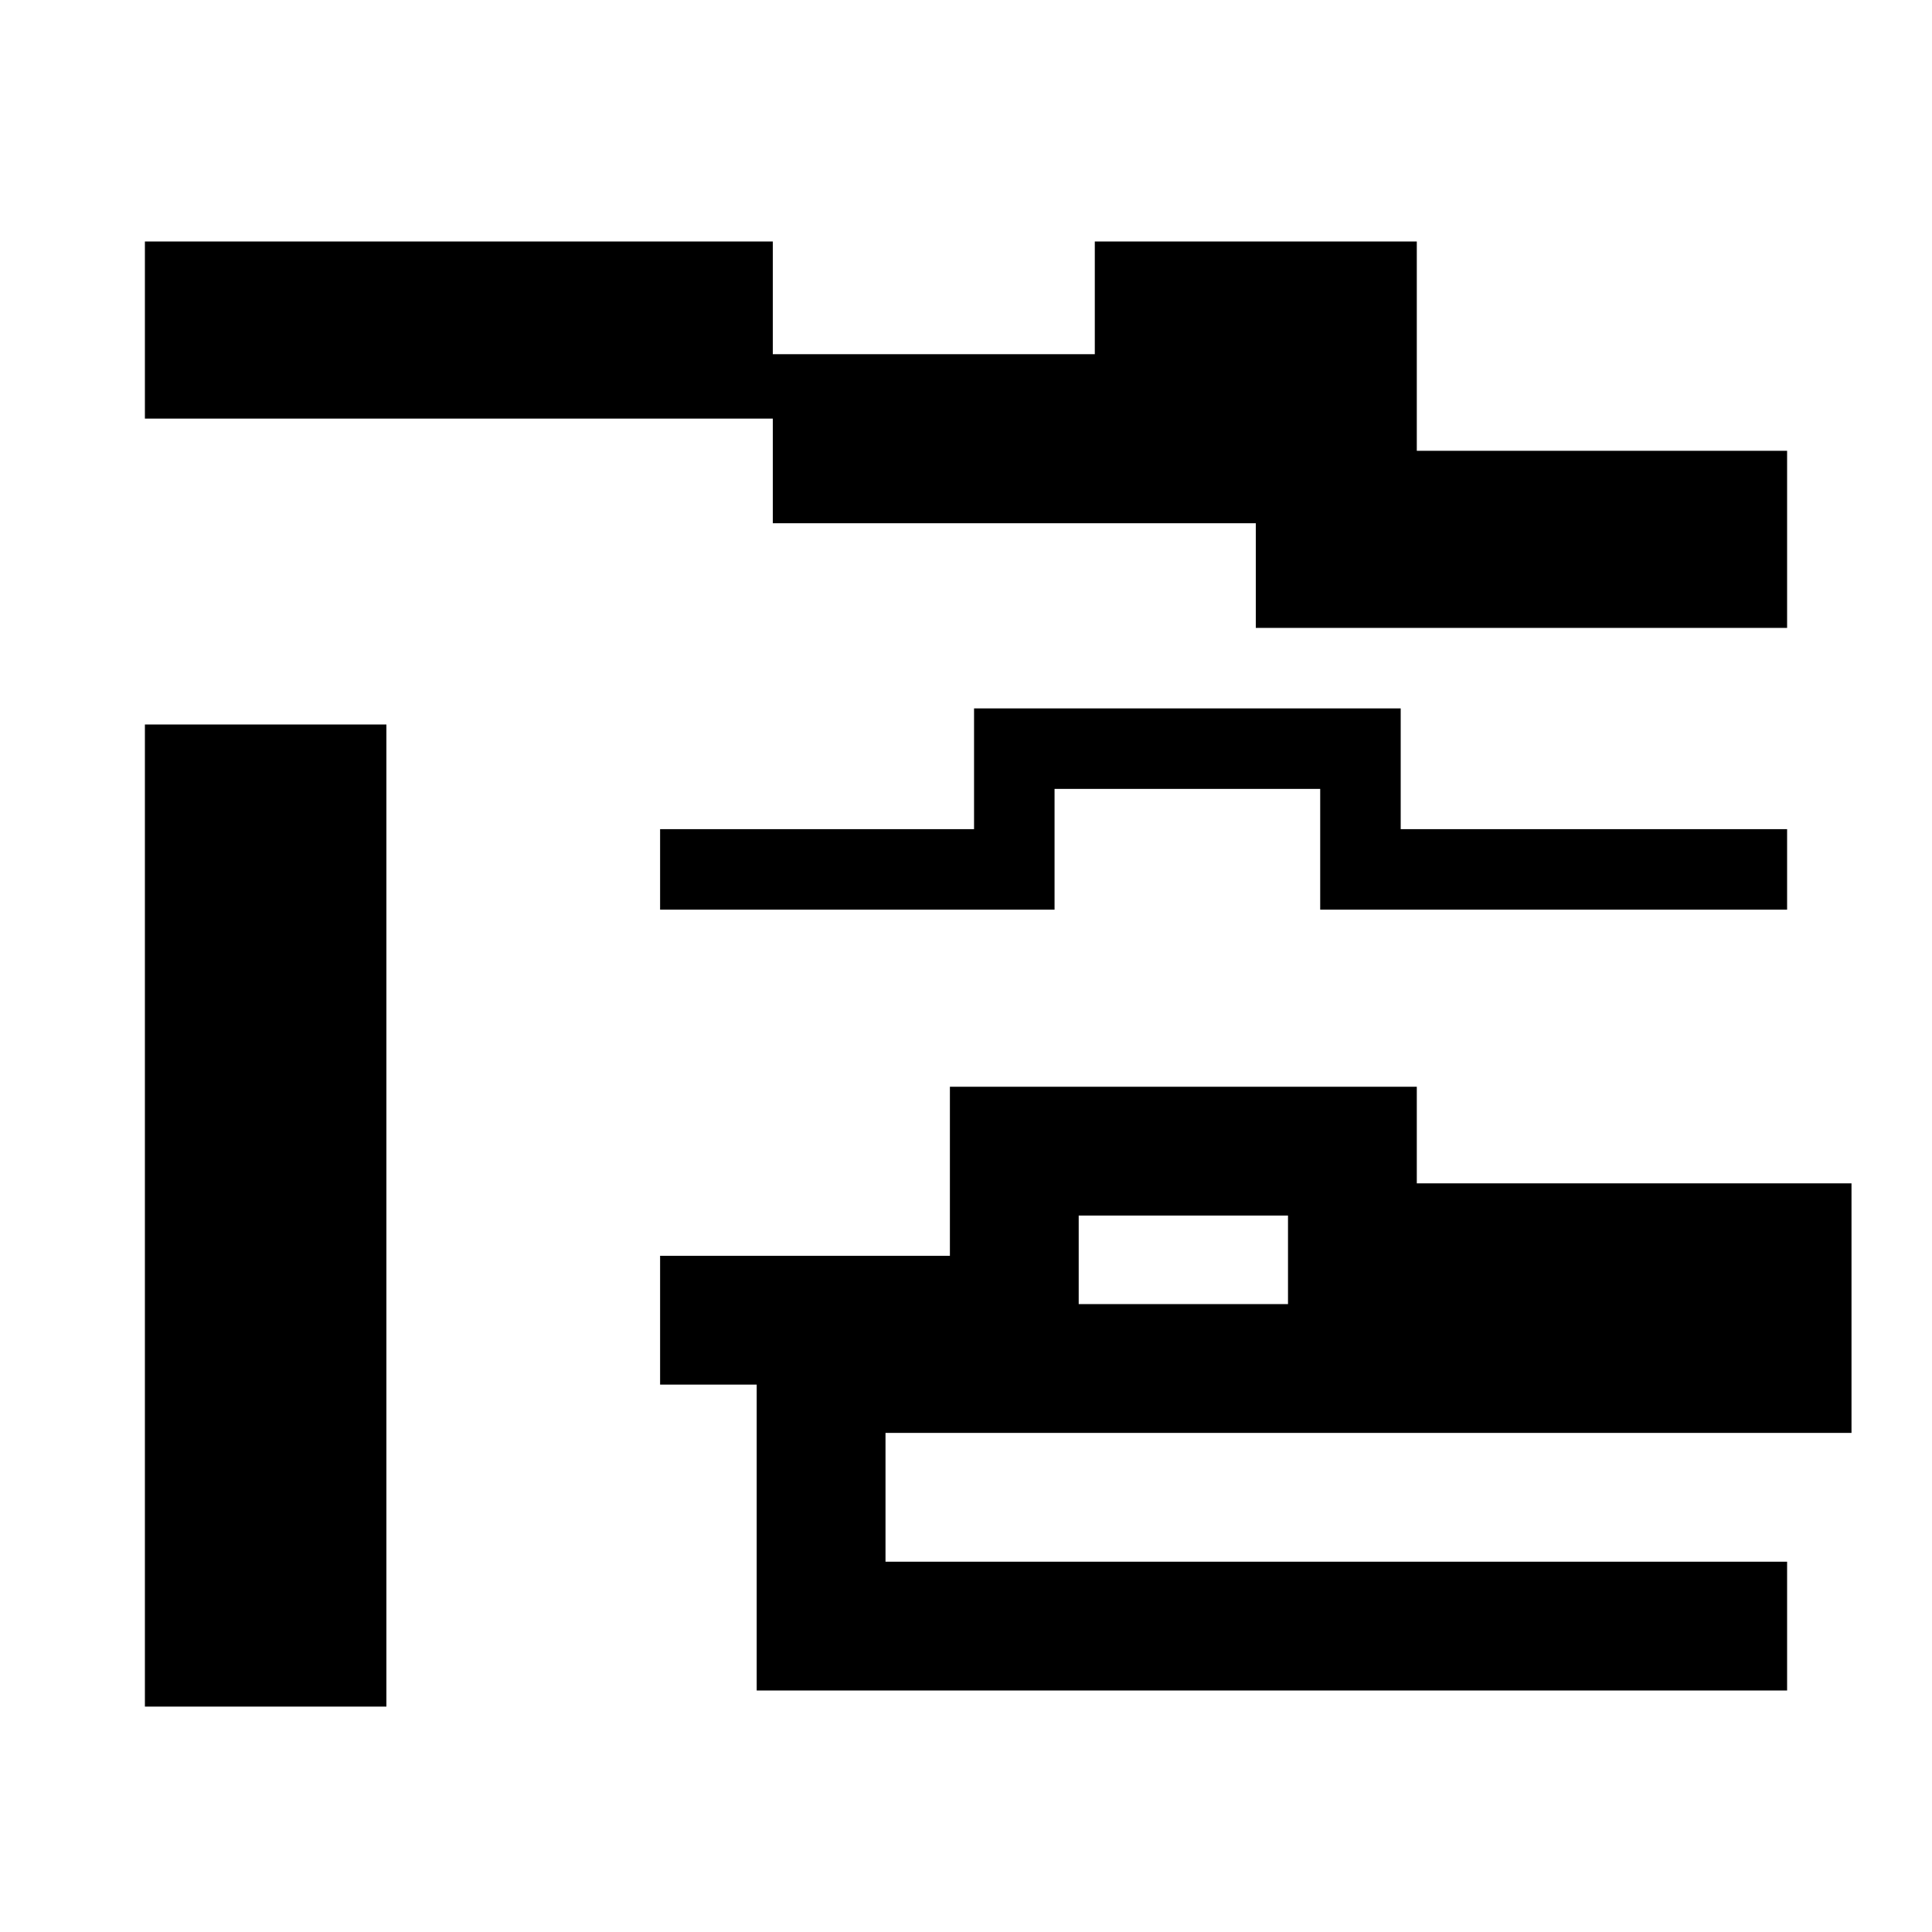
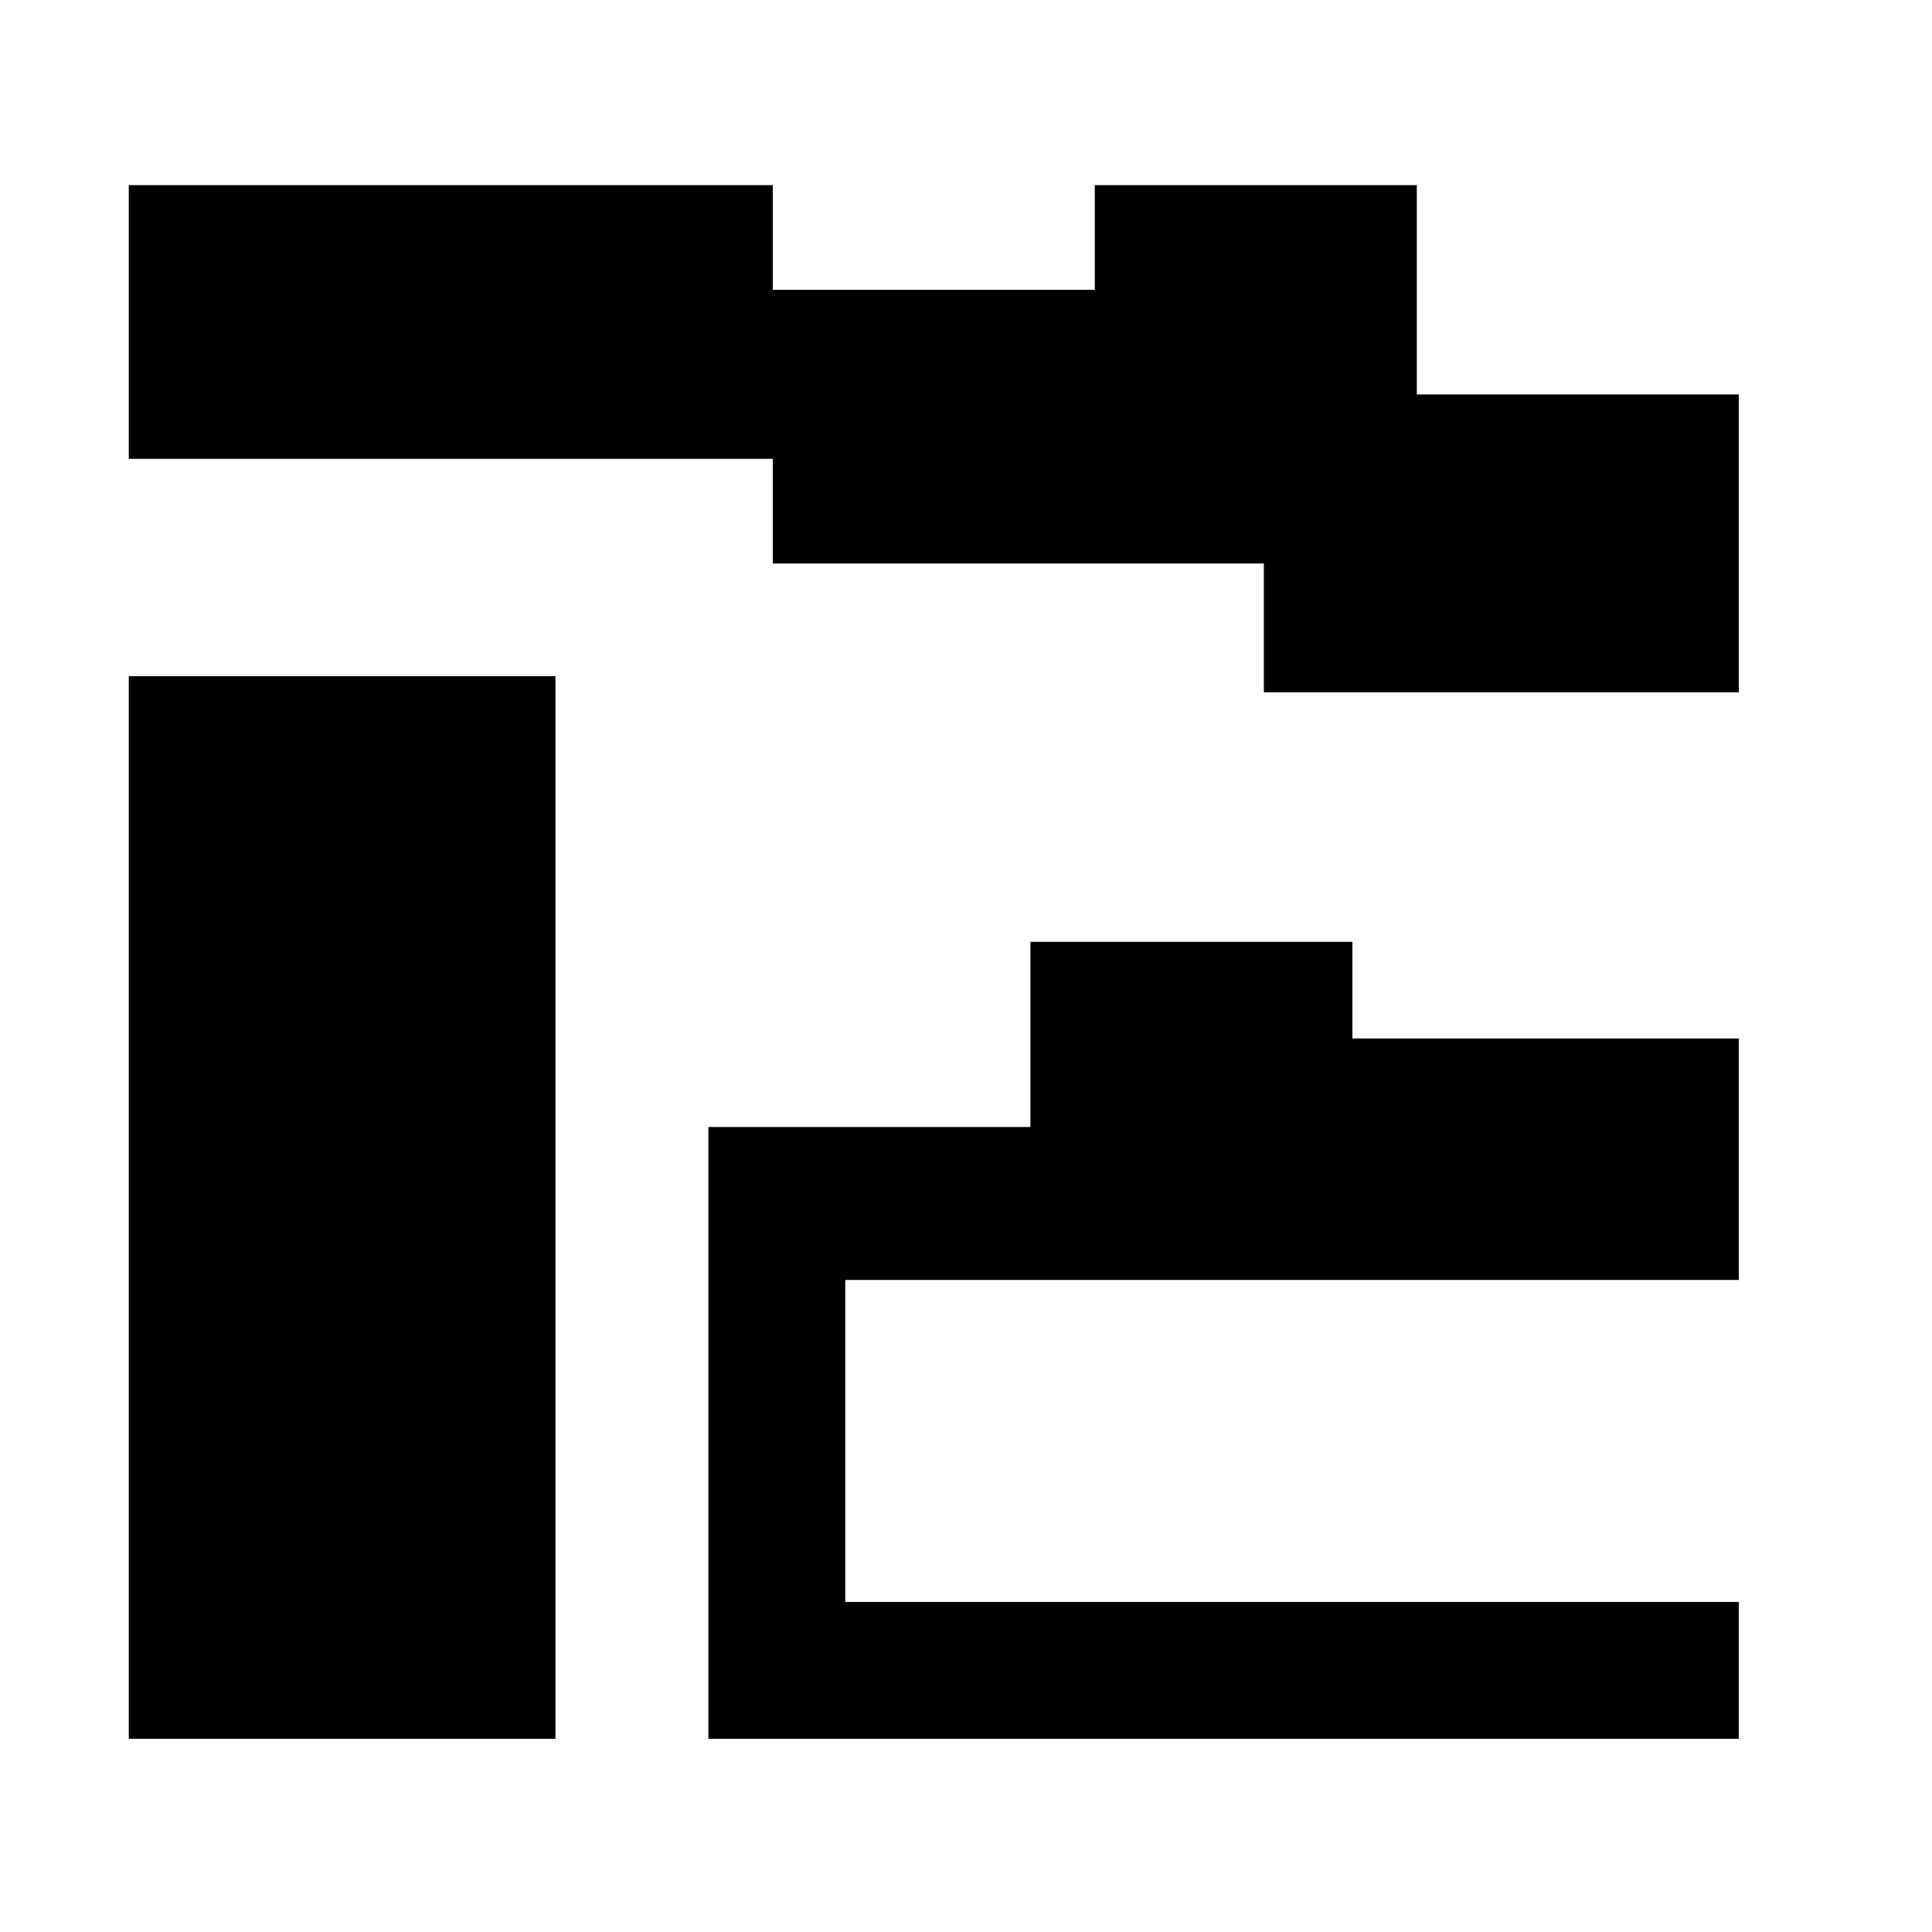
<svg xmlns="http://www.w3.org/2000/svg" viewBox="0 0 240 240" preserveAspectRatio="xMidYMid meet">
-   <path d="M18 30H96V44H136V30H176V56H222V78H156V65H96V52H18Z M18 90H48V212H18Z" fill="currentColor" fill-rule="evenodd" />
-   <path d="M82 108H126V93H169V108H222" fill="none" stroke="currentColor" stroke-width="10" stroke-linejoin="miter" />
-   <path d="M82 164H126V143H168V155H222V170H102V202H222" fill="none" stroke="currentColor" stroke-width="16" stroke-linejoin="miter" />
+   <path d="M16 23H96V36H136V23H176V49H216V86H157V70H96V57H16Z M16 84H69V216H16Z M88 140H128V117H168V129H216V159H105V199H216V216H88Z" fill="currentColor" fill-rule="evenodd" />
</svg>
